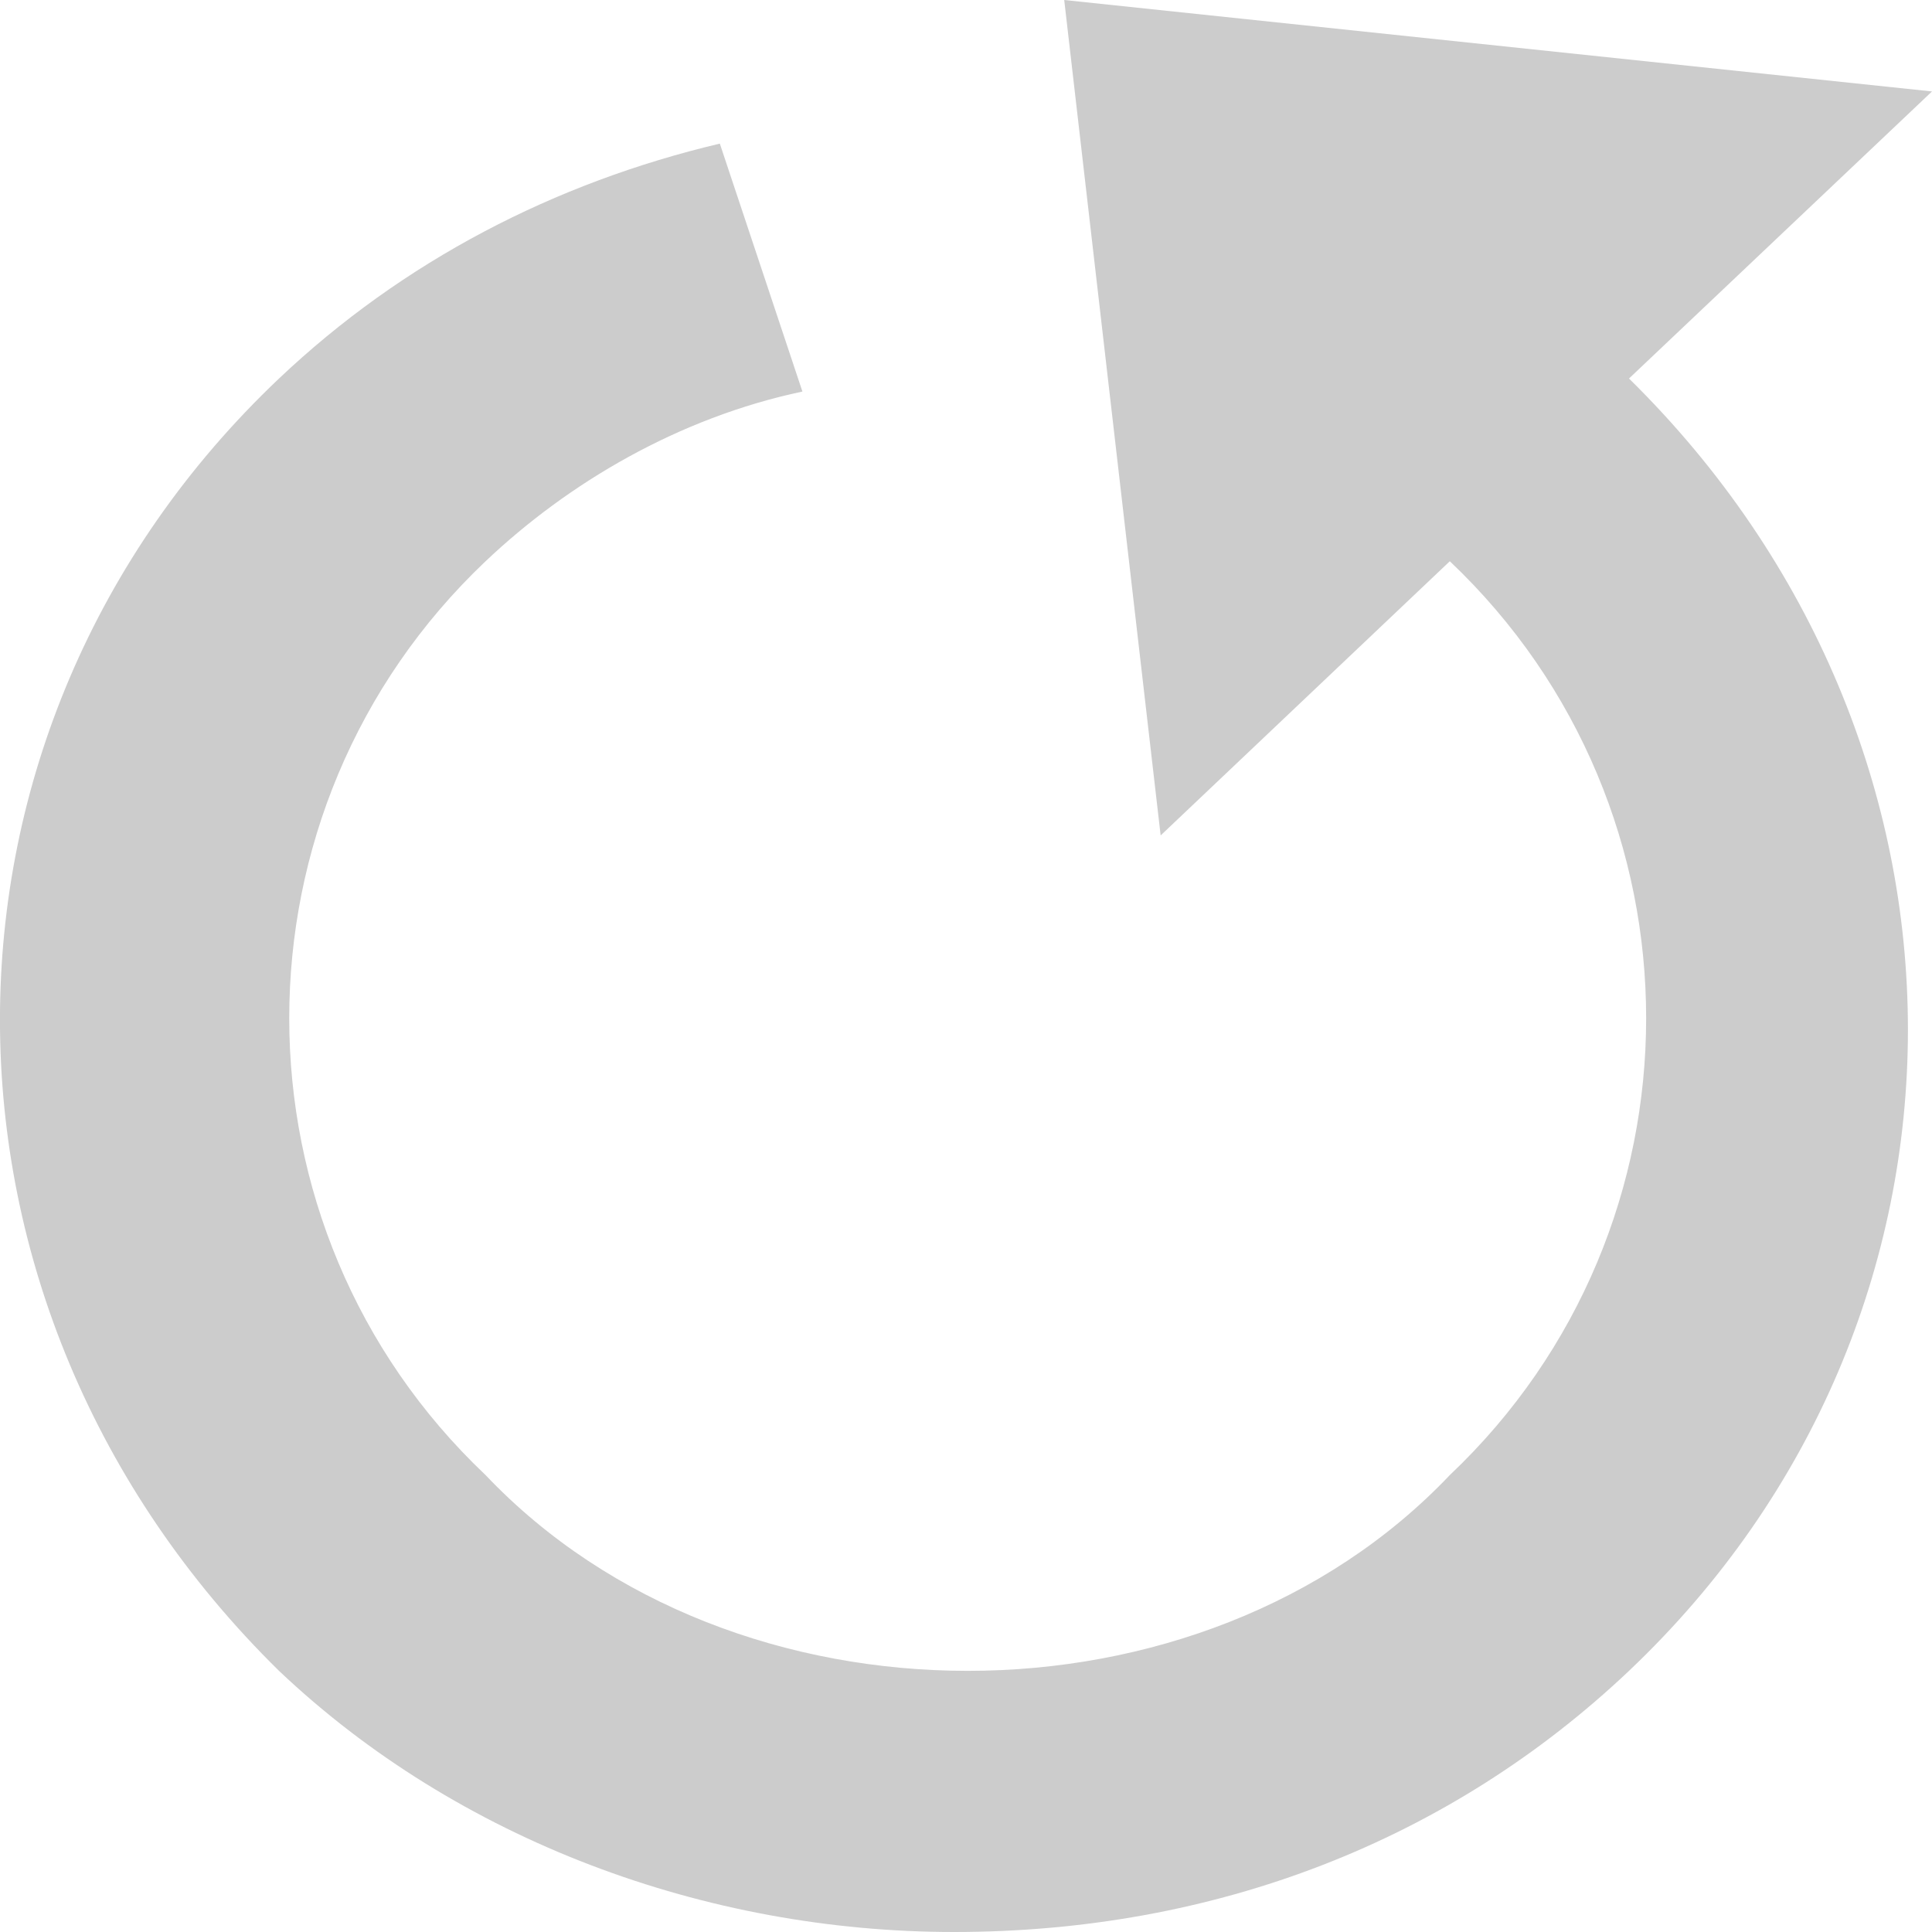
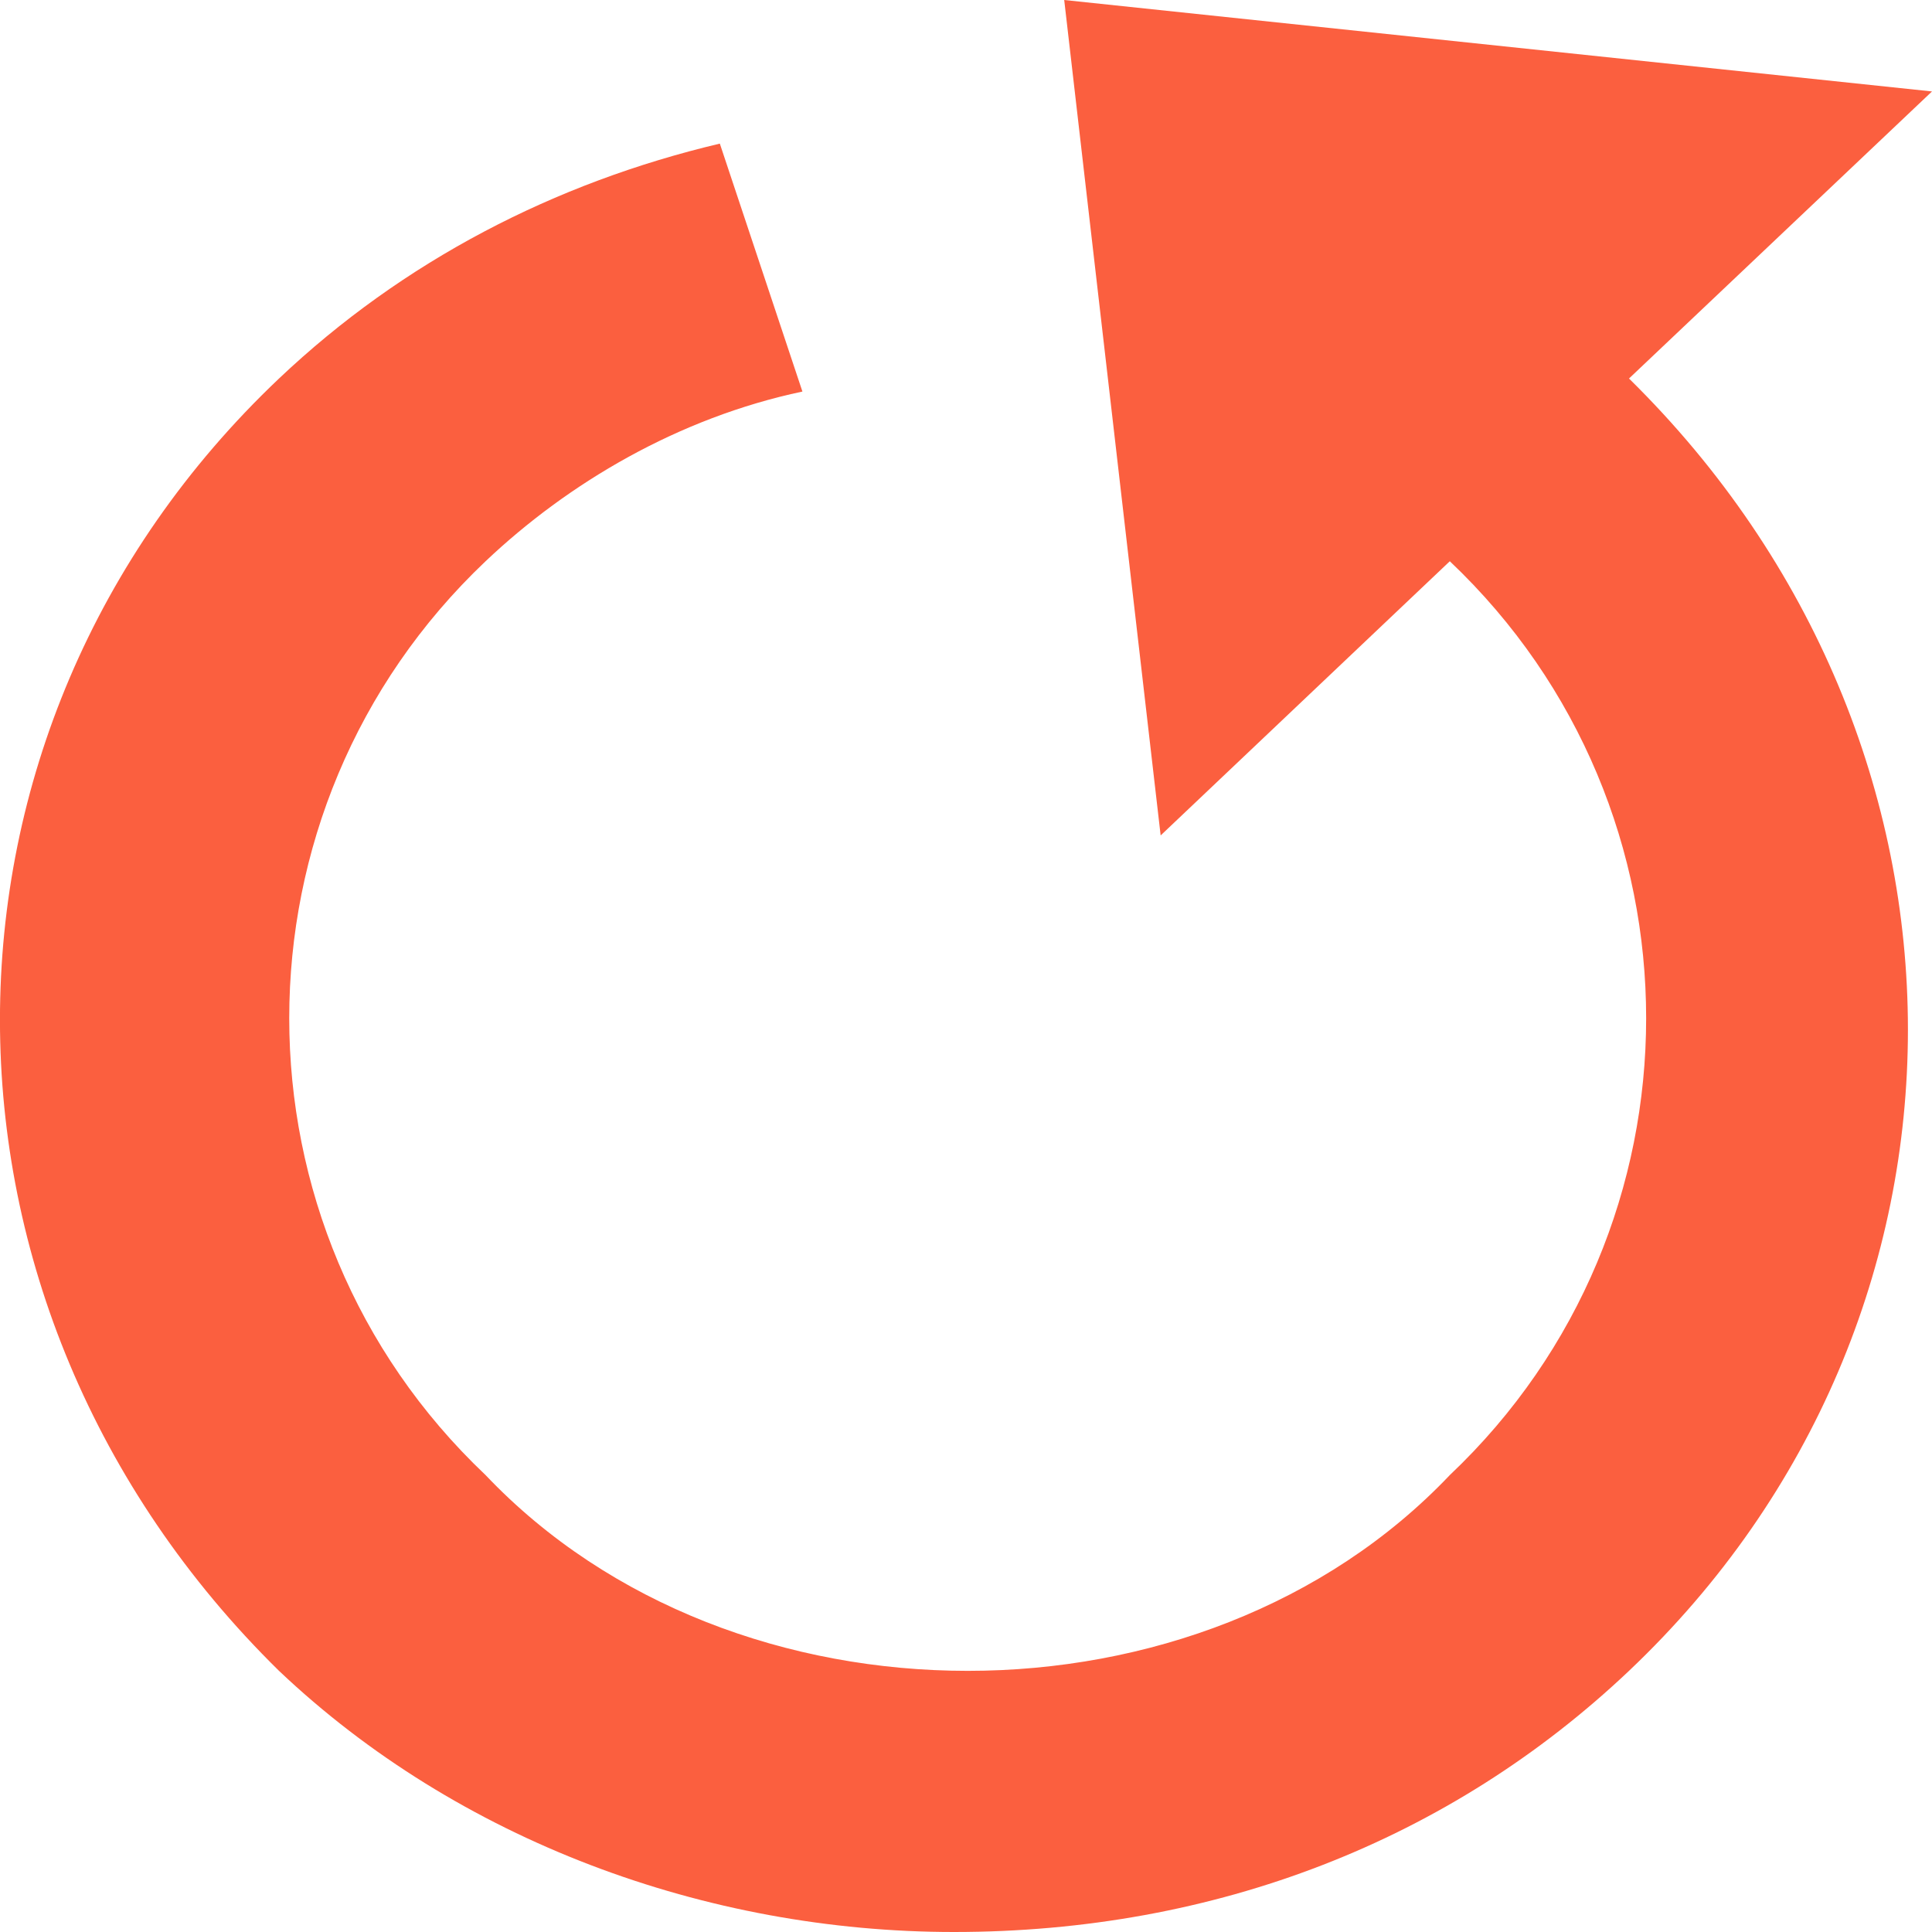
<svg xmlns="http://www.w3.org/2000/svg" viewBox="0 0 12 12" fill="none">
-   <path d="M6.61 0L7.209 5.189L9.005 3.486C10.631 5.027 10.631 7.622 9.005 9.162C8.235 9.973 7.123 10.378 6.011 10.378C4.898 10.378 3.786 9.973 3.016 9.162C1.39 7.622 1.39 5.027 3.016 3.486C3.529 3 4.214 2.595 4.984 2.432L4.471 0.892C3.444 1.135 2.503 1.622 1.733 2.351C-0.578 4.541 -0.578 8.108 1.733 10.378C2.845 11.432 4.385 12 5.925 12C7.551 12 9.005 11.432 10.118 10.378C12.428 8.189 12.428 4.622 10.118 2.351L12 0.568L6.61 0Z" fill="#CCCCCC" />
+   <path d="M6.61 0L7.209 5.189L9.005 3.486C10.631 5.027 10.631 7.622 9.005 9.162C8.235 9.973 7.123 10.378 6.011 10.378C4.898 10.378 3.786 9.973 3.016 9.162C1.39 7.622 1.39 5.027 3.016 3.486C3.529 3 4.214 2.595 4.984 2.432L4.471 0.892C3.444 1.135 2.503 1.622 1.733 2.351C-0.578 4.541 -0.578 8.108 1.733 10.378C2.845 11.432 4.385 12 5.925 12C7.551 12 9.005 11.432 10.118 10.378C12.428 8.189 12.428 4.622 10.118 2.351L12 0.568L6.61 0Z" fill="#FB5F3F" />
</svg>
